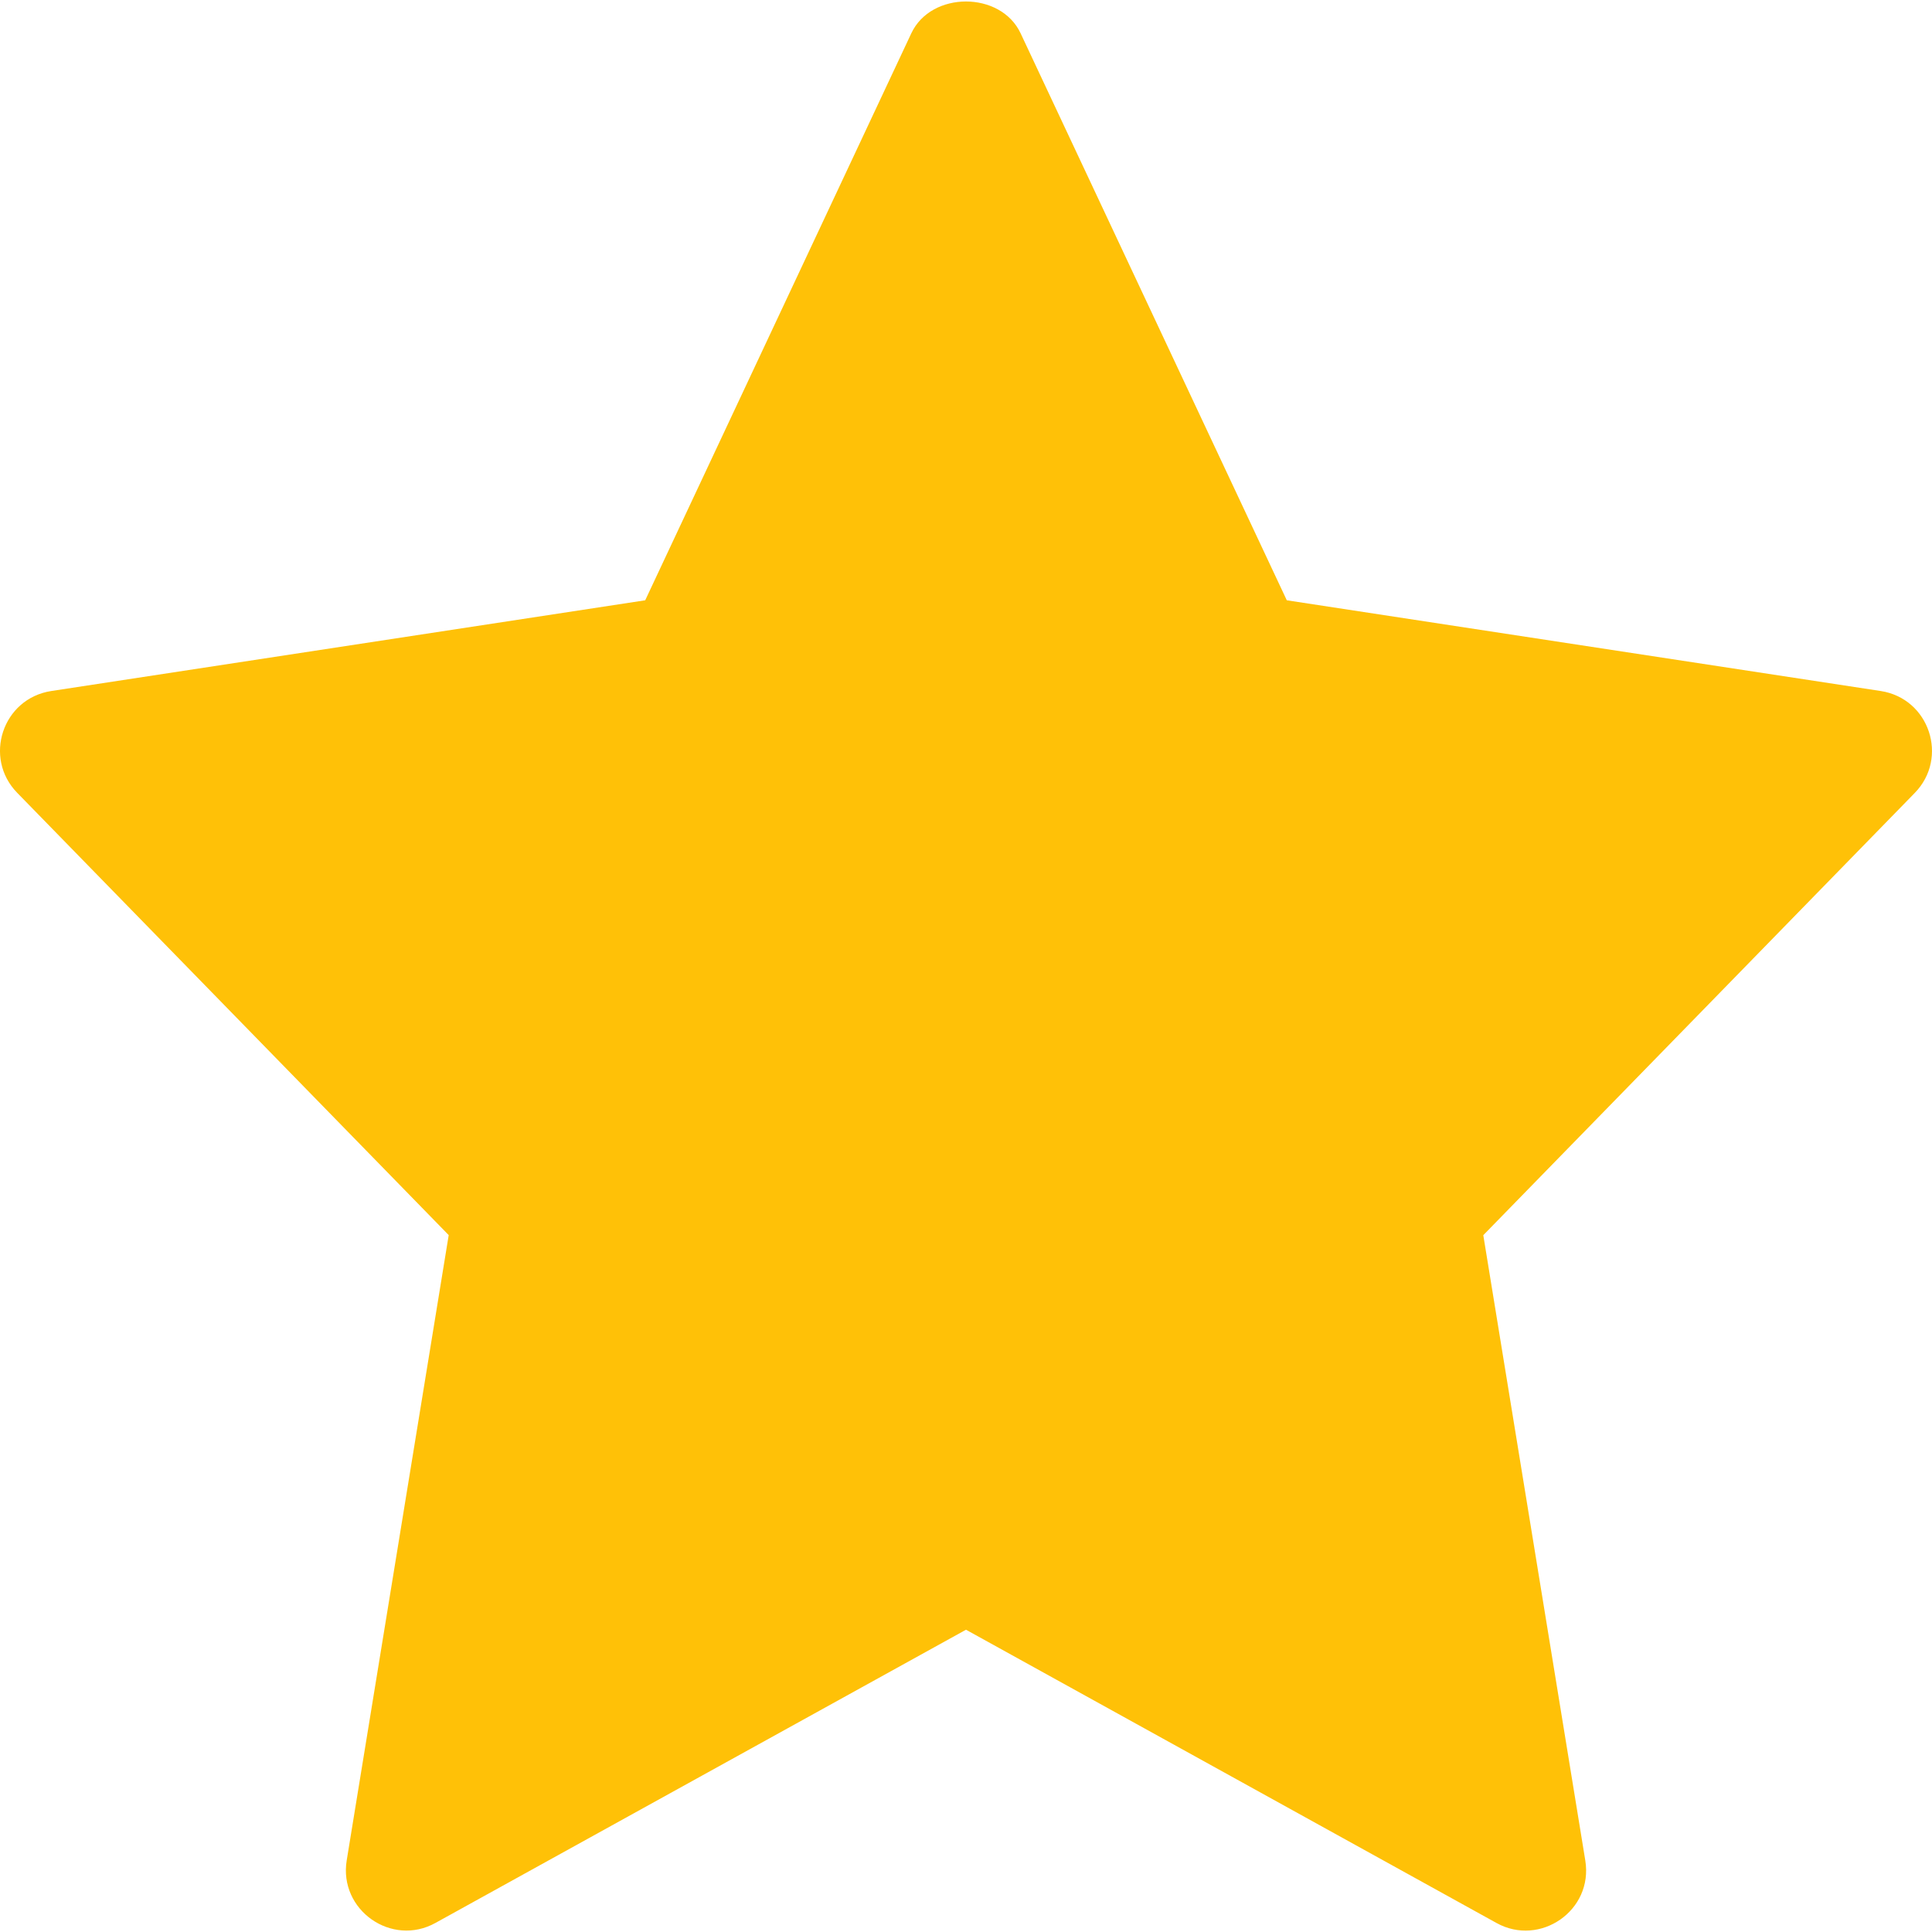
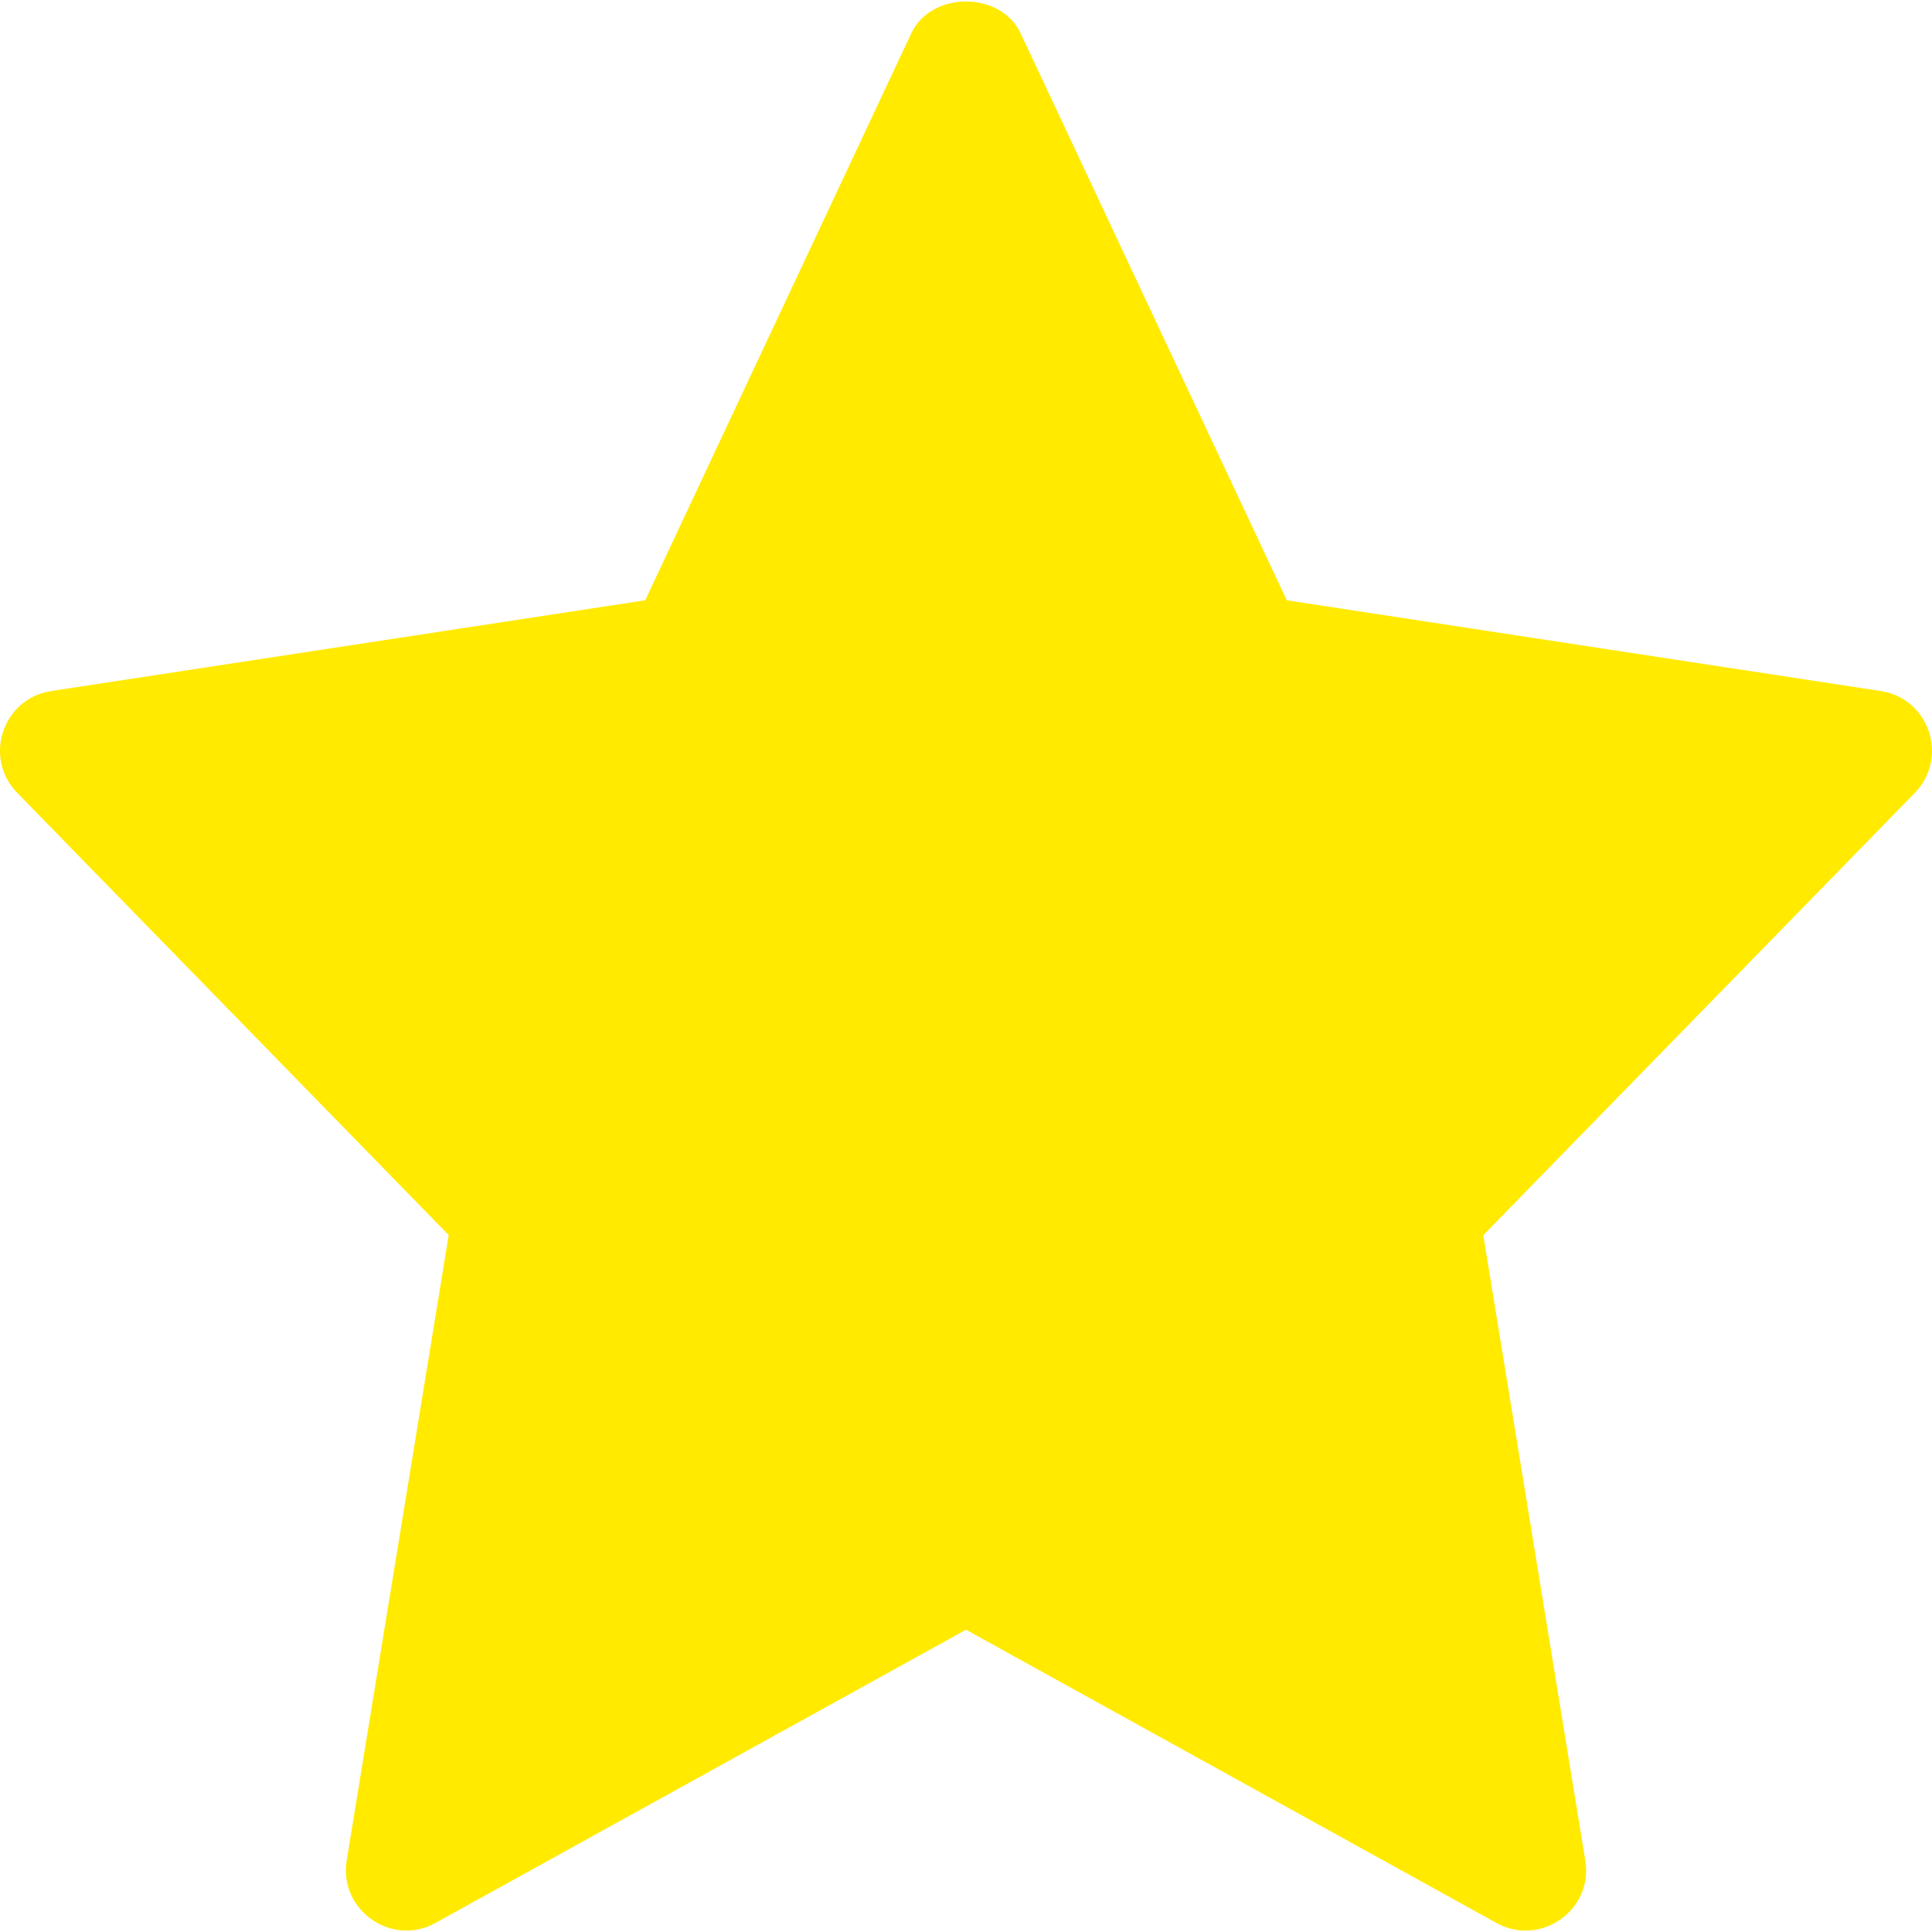
<svg xmlns="http://www.w3.org/2000/svg" id="color" enable-background="new 0 0 24 24" height="512" viewBox="0 0 24 24" width="512">
-   <path d="m23.363 8.584-7.378-1.127-3.307-7.044c-.247-.526-1.11-.526-1.357 0l-3.306 7.044-7.378 1.127c-.606.093-.848.83-.423 1.265l5.36 5.494-1.267 7.767c-.101.617.558 1.08 1.103.777l6.59-3.642 6.59 3.643c.54.3 1.205-.154 1.103-.777l-1.267-7.767 5.36-5.494c.425-.436.182-1.173-.423-1.266z" fill="#ffc107" />
+   <path d="m23.363 8.584-7.378-1.127-3.307-7.044c-.247-.526-1.11-.526-1.357 0l-3.306 7.044-7.378 1.127c-.606.093-.848.83-.423 1.265l5.36 5.494-1.267 7.767c-.101.617.558 1.08 1.103.777l6.59-3.642 6.59 3.643c.54.3 1.205-.154 1.103-.777l-1.267-7.767 5.36-5.494c.425-.436.182-1.173-.423-1.266z" fill="#ffea00" />
</svg>
